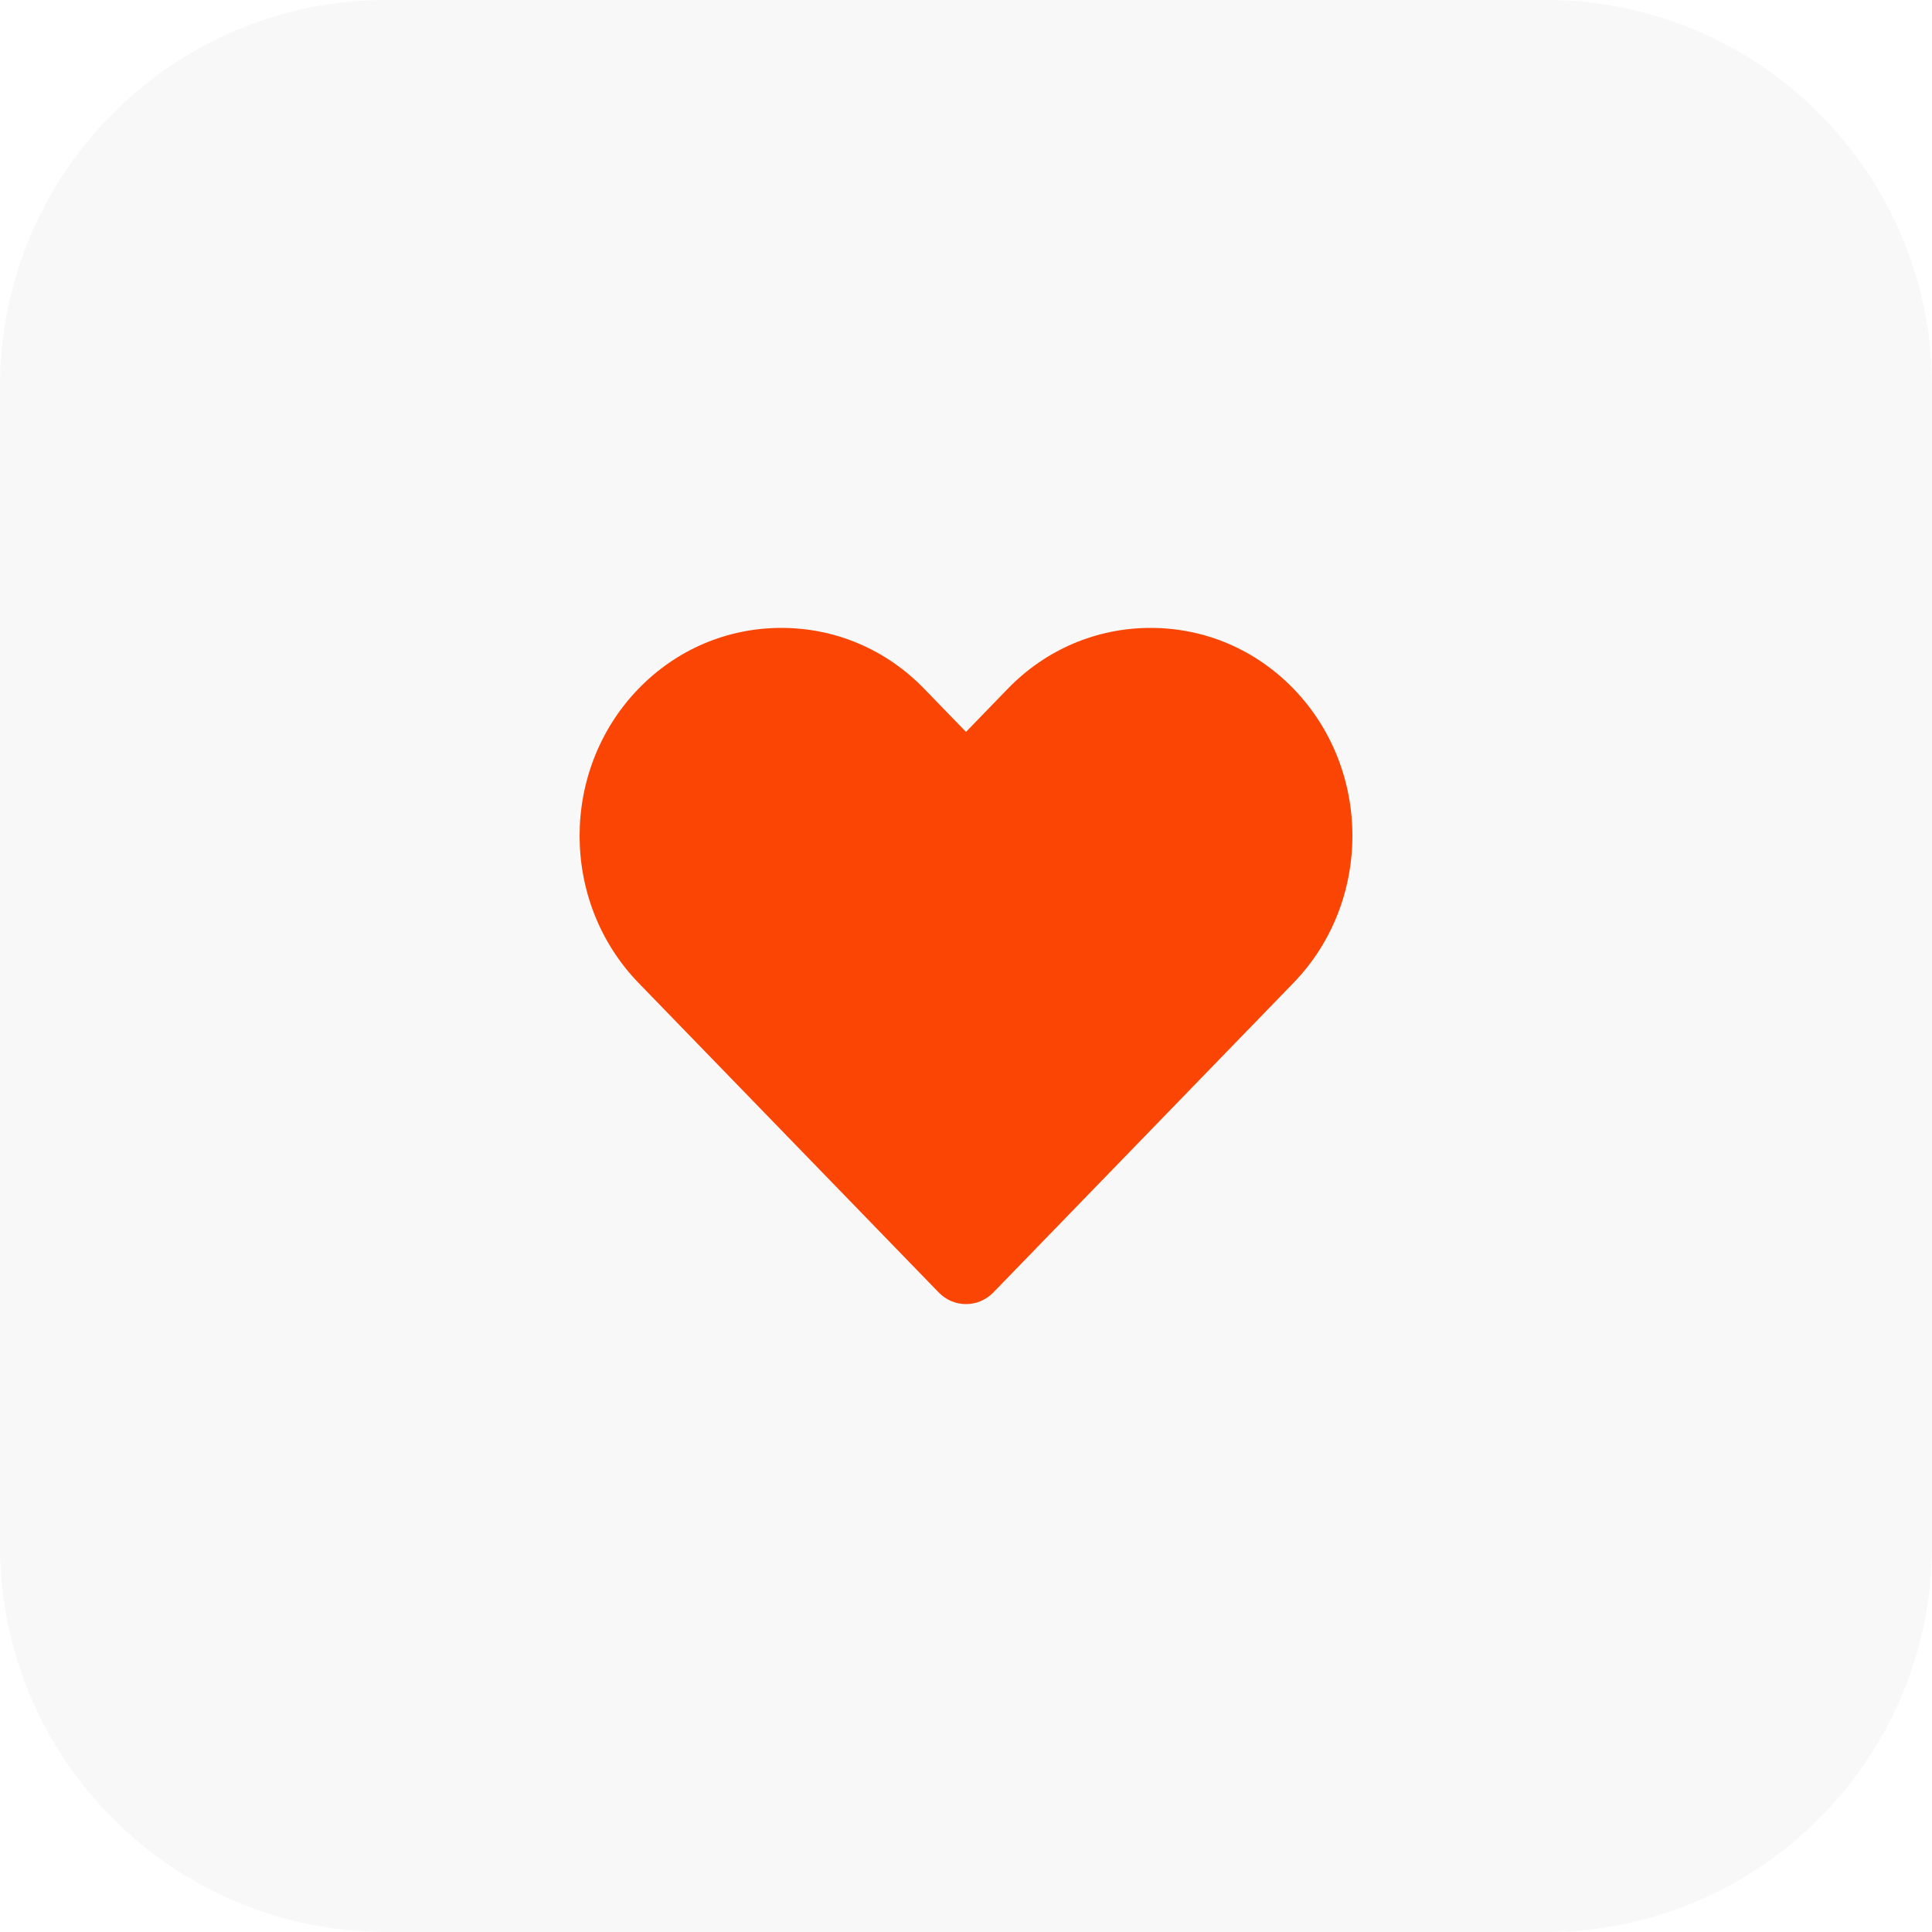
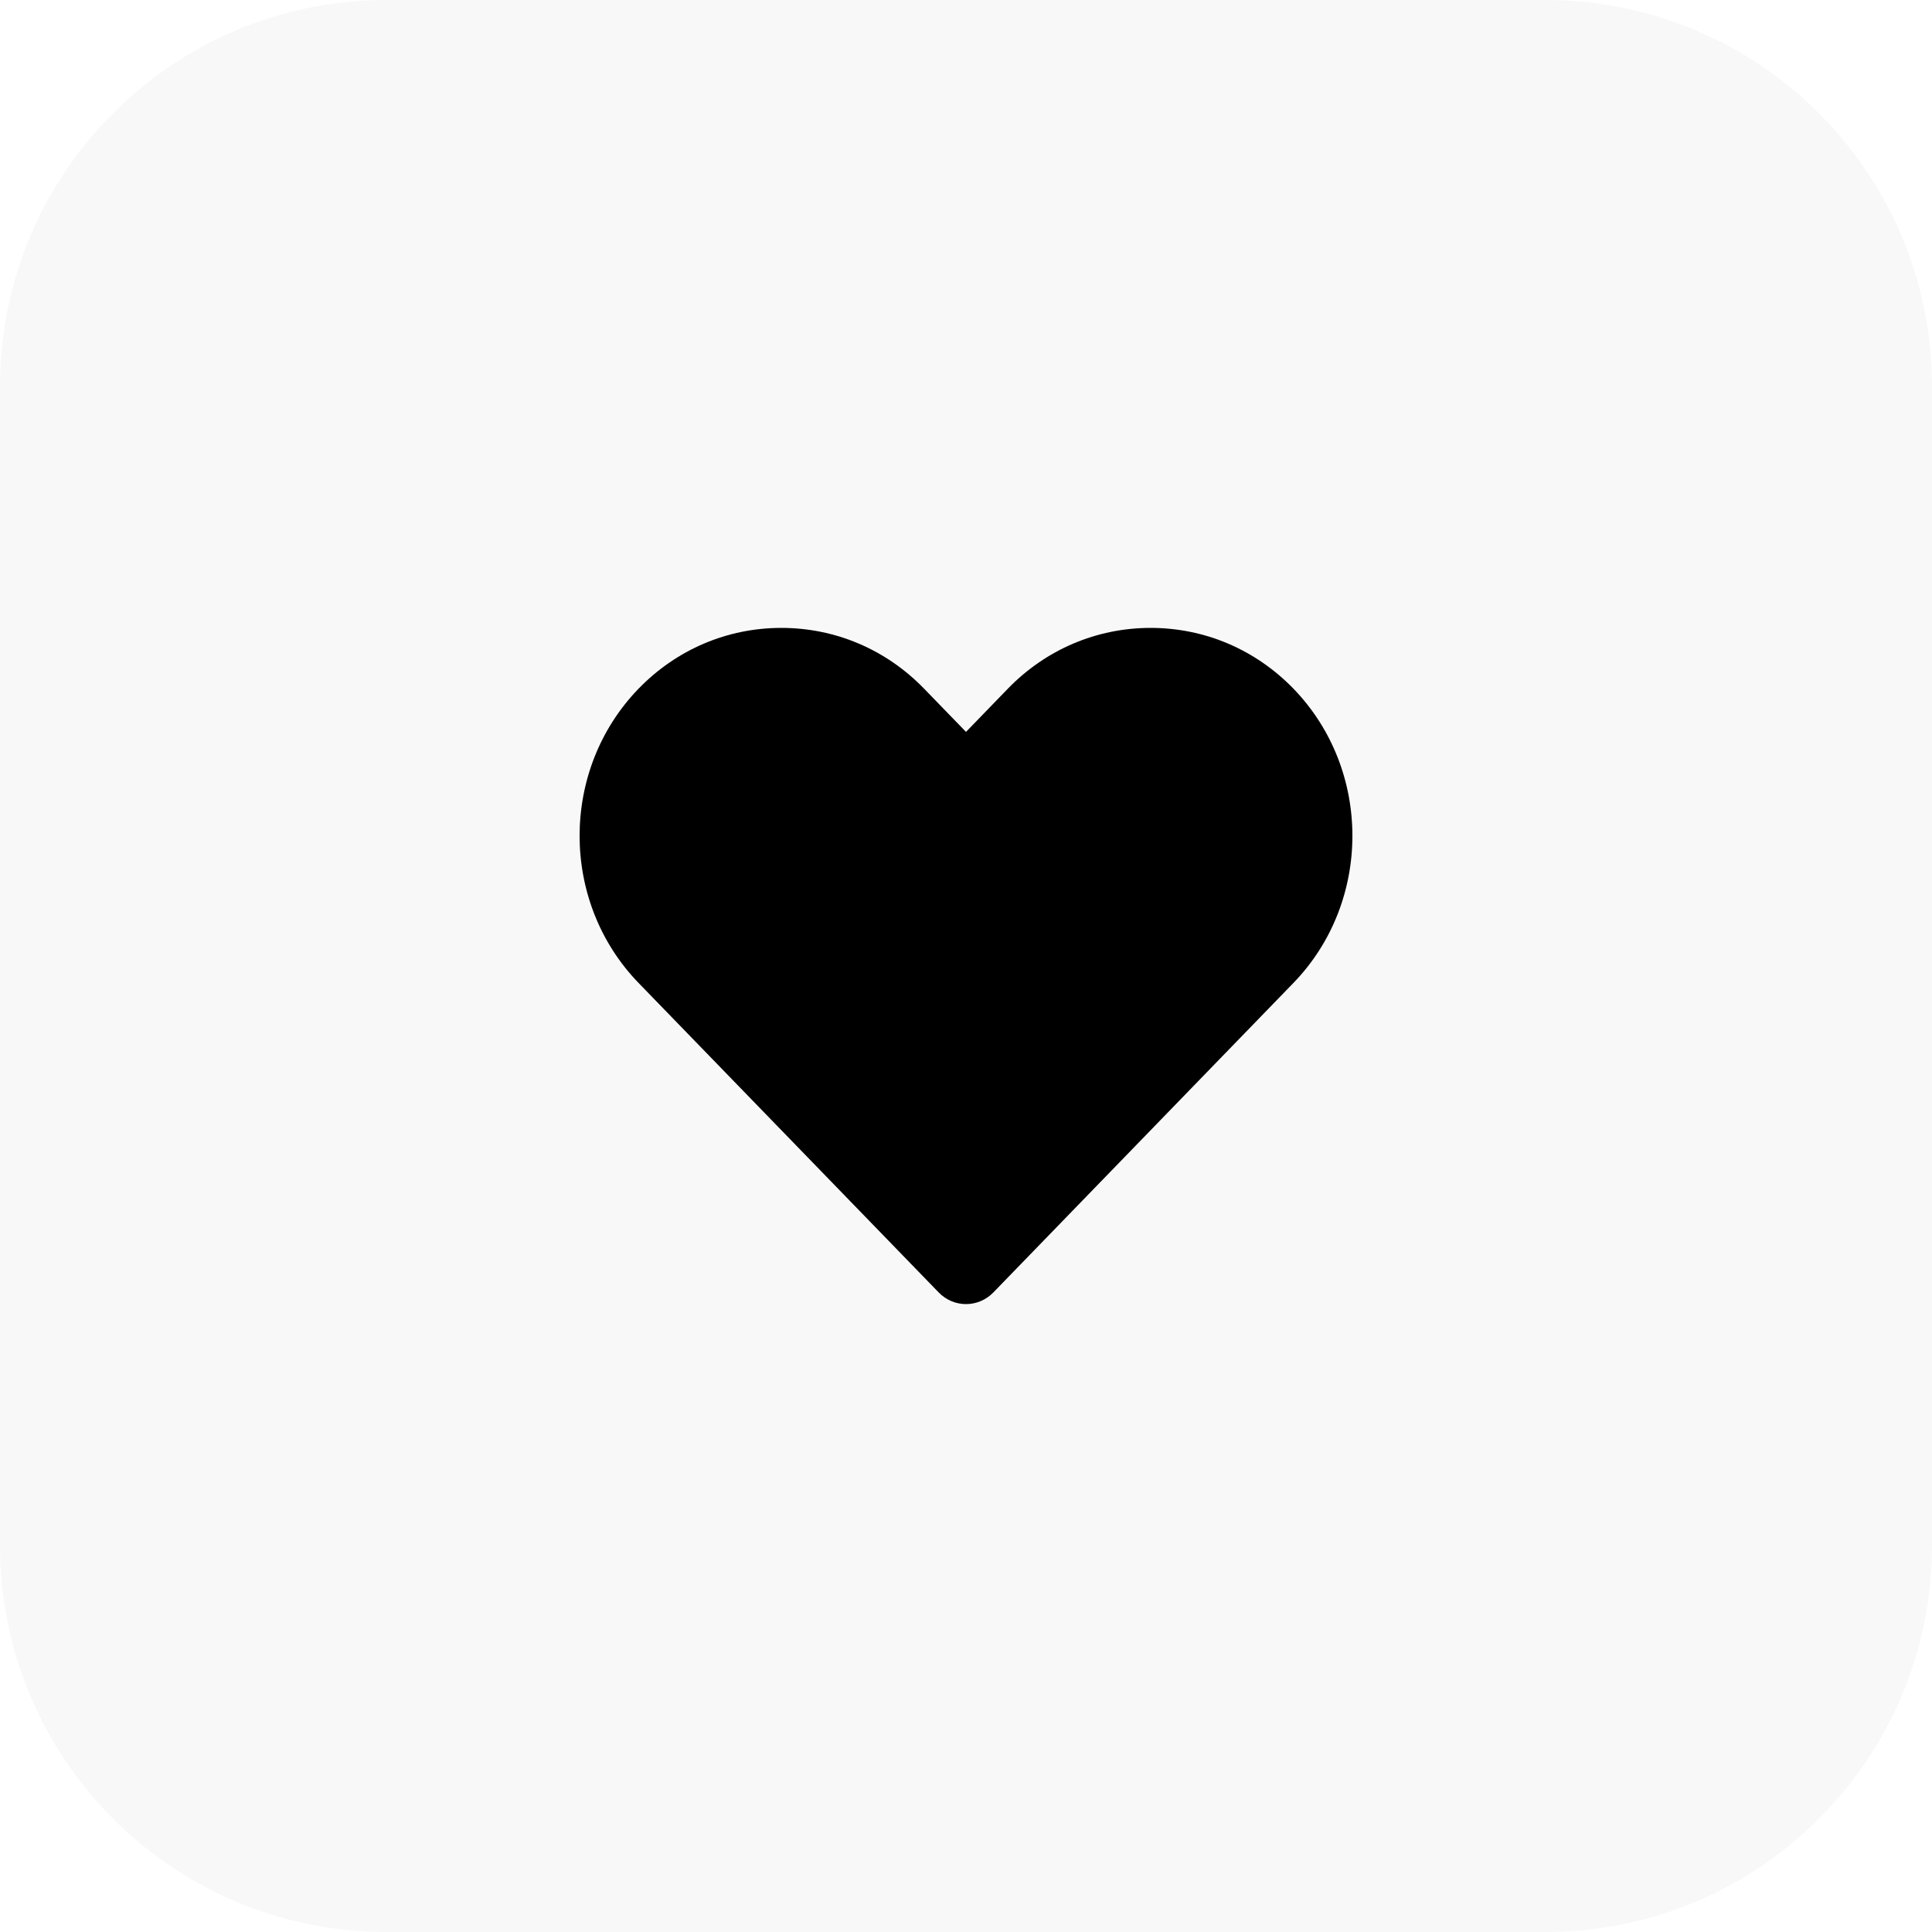
- <svg xmlns="http://www.w3.org/2000/svg" width="40" height="40" viewBox="0 0 40 40" fill="none">
-   <rect width="40" height="40" rx="8" fill="#F8F8F8" />
-   <path d="M20 27C19.787 27 19.584 26.913 19.434 26.758L13.221 20.351C11.593 18.671 11.593 15.938 13.221 14.258C14.008 13.447 15.058 13 16.177 13C17.296 13 18.346 13.447 19.132 14.258L20 15.153L20.867 14.258C21.654 13.447 22.704 13 23.823 13C24.942 13 25.992 13.447 26.779 14.258C28.407 15.938 28.407 18.671 26.779 20.351L20.566 26.759C20.416 26.913 20.213 27 20 27Z" fill="#FA4504" />
+ <svg xmlns="http://www.w3.org/2000/svg" width="40" height="40" viewBox="0 0 40 40">
+   <rect width="40" height="40" rx="8" fill="#F8F8F8" stroke="transparent" />
+   <path d="M20 27C19.787 27 19.584 26.913 19.434 26.758L13.221 20.351C11.593 18.671 11.593 15.938 13.221 14.258C14.008 13.447 15.058 13 16.177 13C17.296 13 18.346 13.447 19.132 14.258L20 15.153L20.867 14.258C21.654 13.447 22.704 13 23.823 13C24.942 13 25.992 13.447 26.779 14.258C28.407 15.938 28.407 18.671 26.779 20.351L20.566 26.759C20.416 26.913 20.213 27 20 27Z" stroke-width="1.5px" stroke-location="inside" />
</svg>
